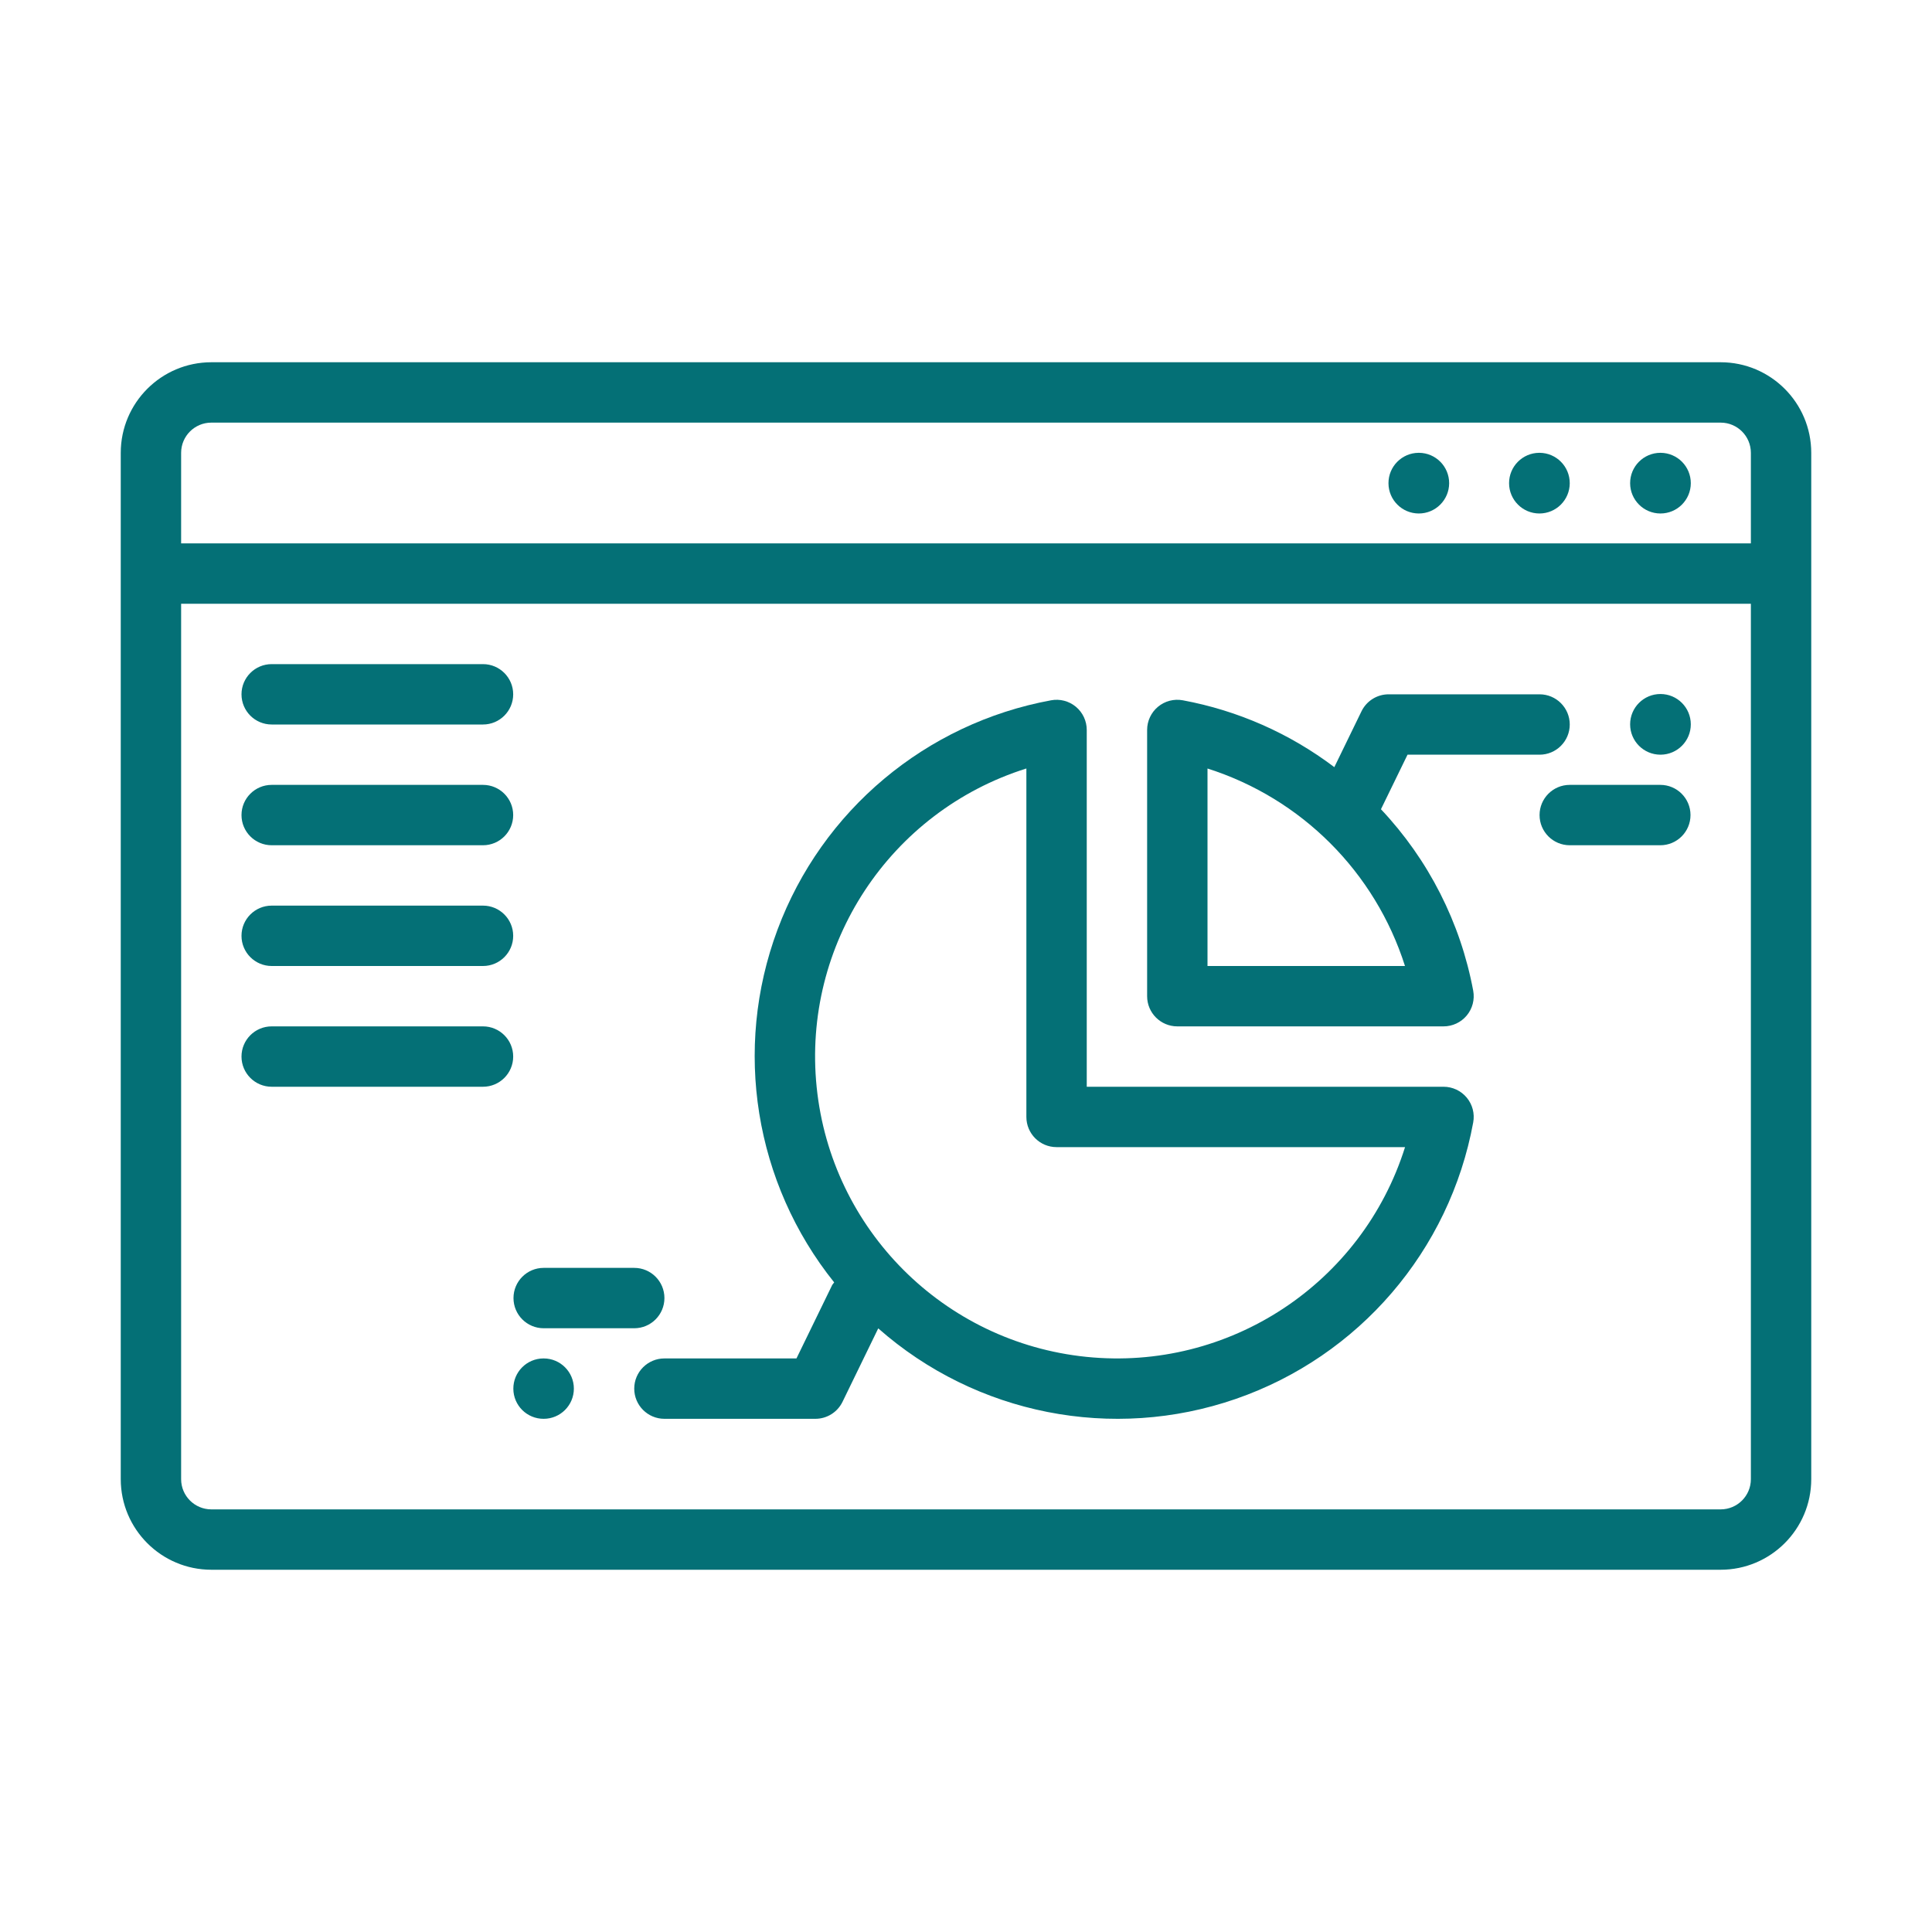
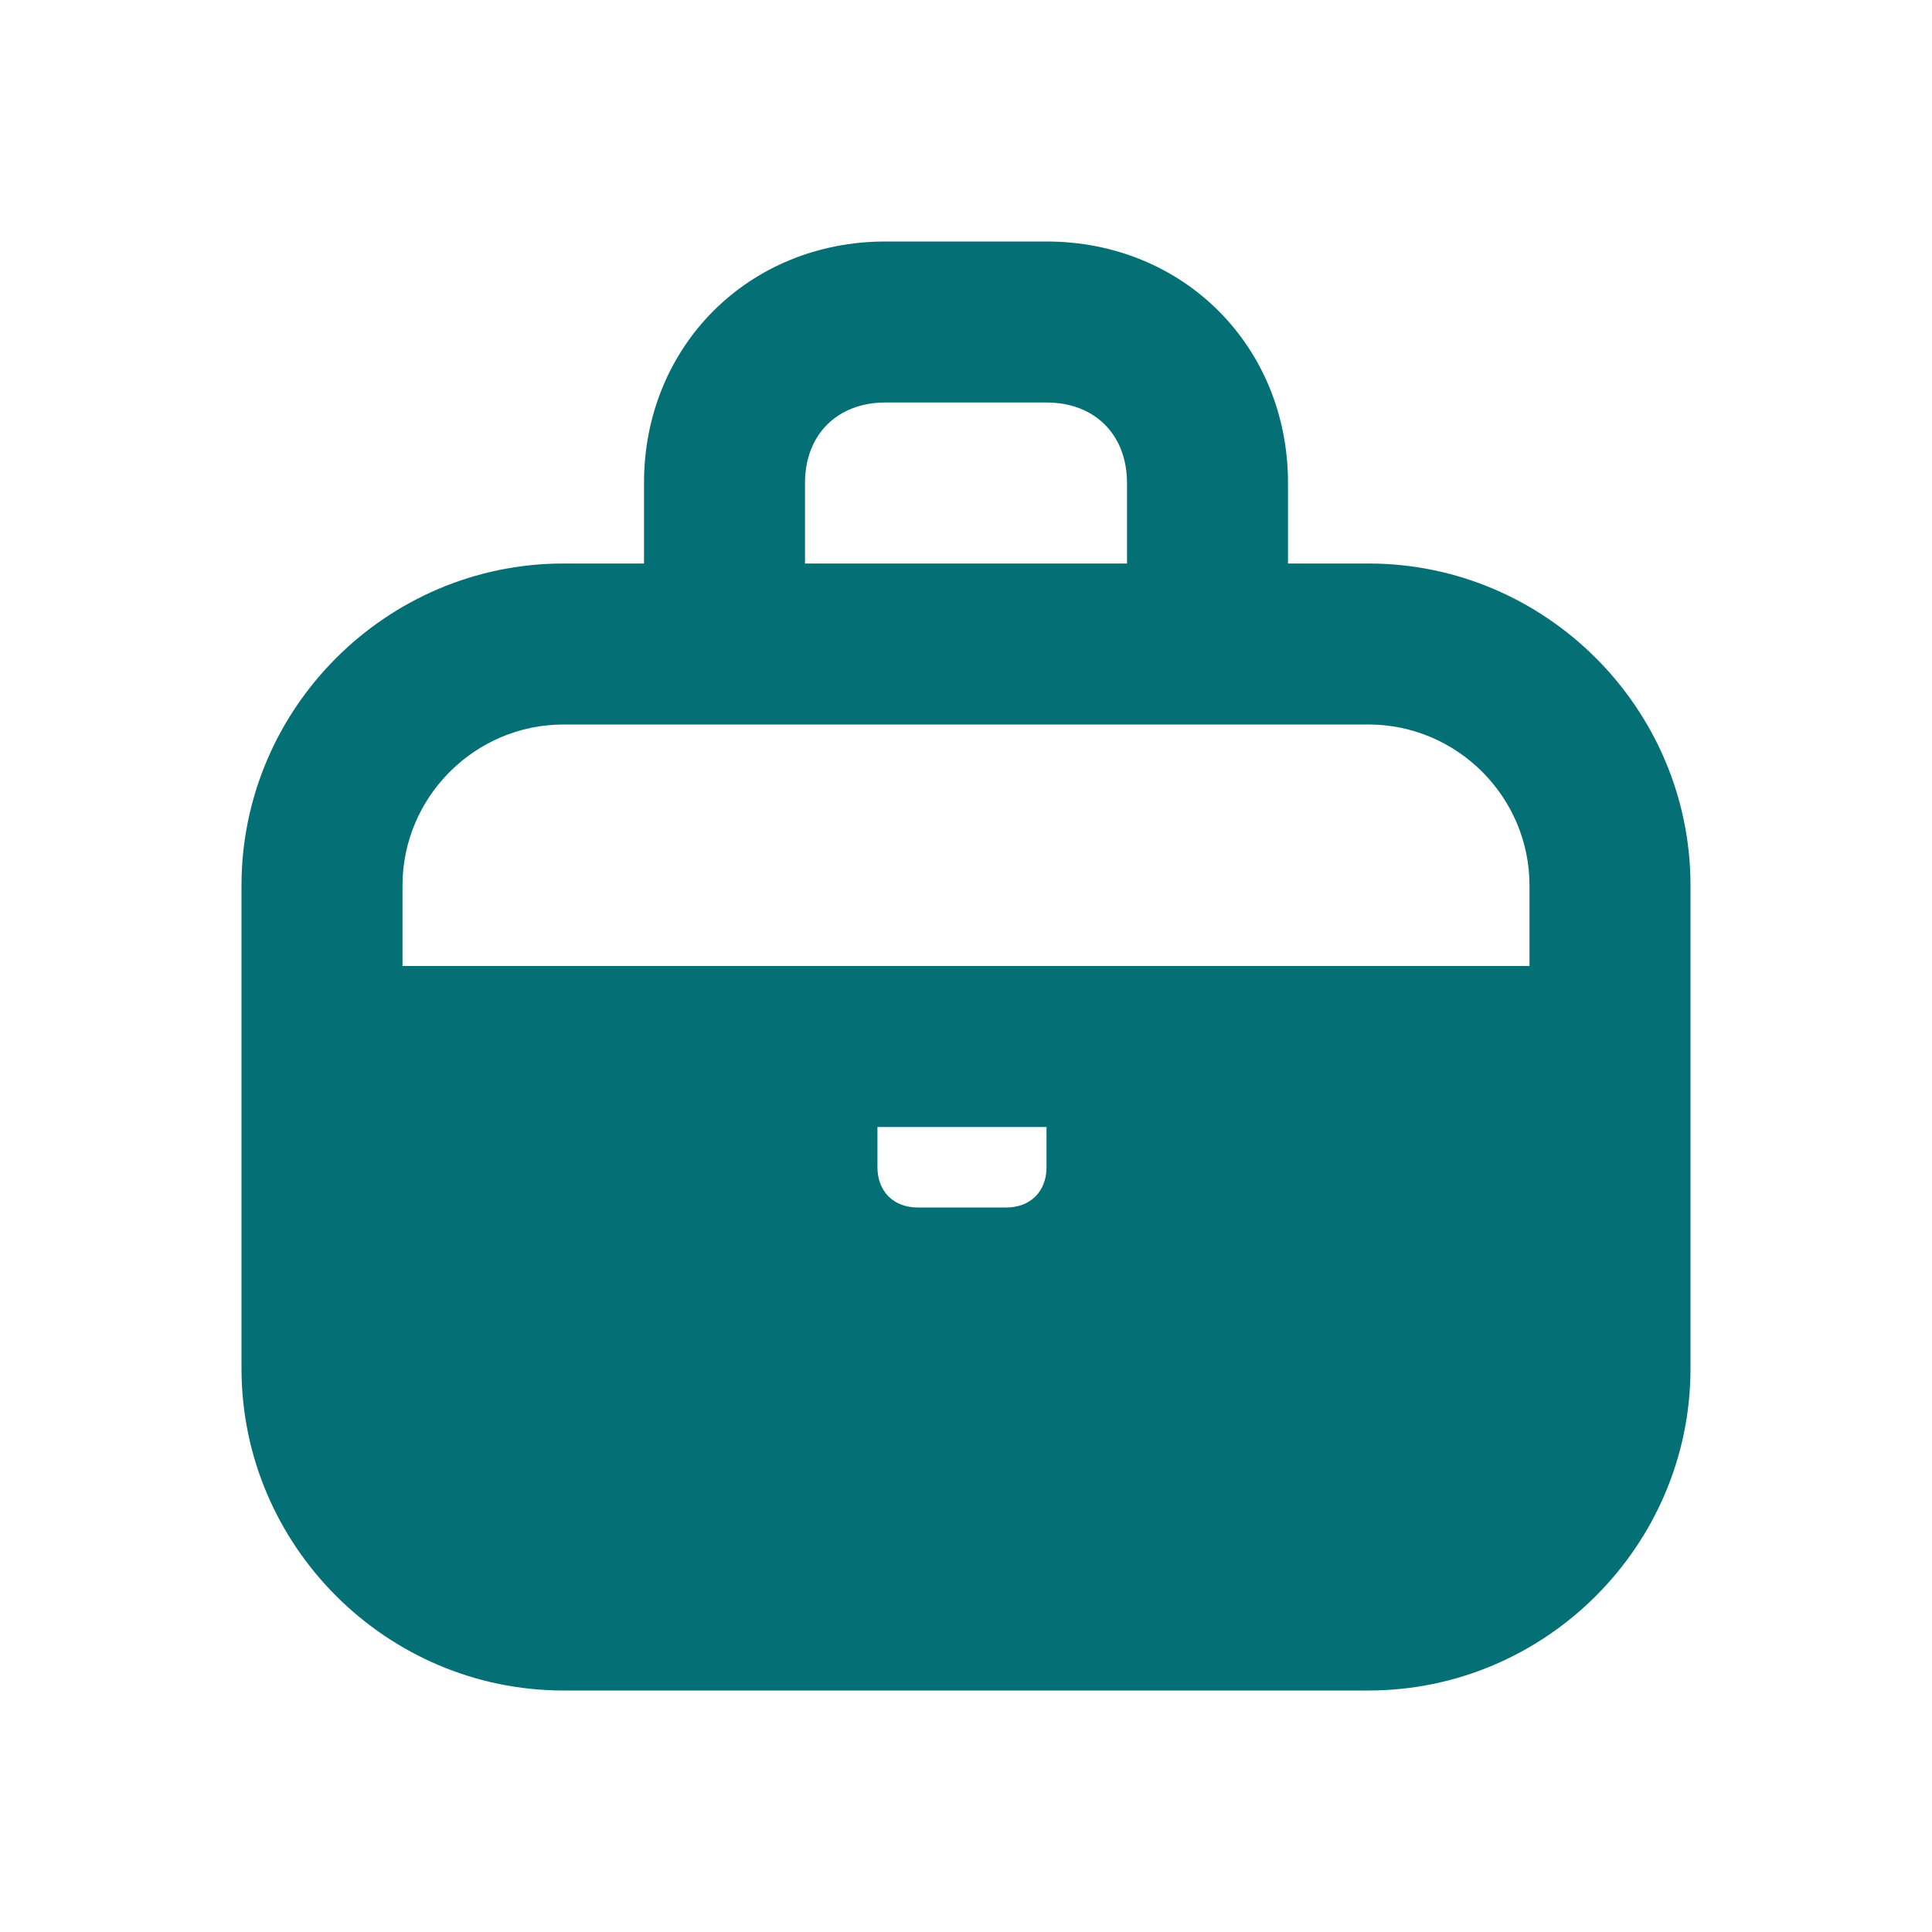
- <svg xmlns="http://www.w3.org/2000/svg" viewBox="0 0 64 64" id="Dashboard">
-   <path d="M57,12H7a3.003,3.003,0,0,0-3,3V49a3.003,3.003,0,0,0,3,3H57a3.003,3.003,0,0,0,3-3V15A3.003,3.003,0,0,0,57,12ZM6,15a1.001,1.001,0,0,1,1-1H57a1.001,1.001,0,0,1,1,1v3H6ZM58,49a1.001,1.001,0,0,1-1,1H7a1.001,1.001,0,0,1-1-1V20H58Z" fill="#047076" class="color000000 svgShape" />
-   <path d="M55.01 15H55a1.005 1.005 0 1 0 .01 0zM51 15h-.01A1.005 1.005 0 1 0 51 15zM47.005 15h-.01a1.005 1.005 0 1 0 .01 0zM9 24h7a1 1 0 0 0 0-2H9a1 1 0 0 0 0 2zM9 28h7a1 1 0 0 0 0-2H9a1 1 0 0 0 0 2zM9 32h7a1 1 0 0 0 0-2H9a1 1 0 0 0 0 2zM9 36h7a1 1 0 0 0 0-2H9a1 1 0 0 0 0 2zM39 34h8.819a.999.999 0 0 0 .983-1.181 11.956 11.956 0 0 0-3.056-6.012L46.626 25H51a1 1 0 0 0 0-2H46a1 1 0 0 0-.899.563l-.9 1.85a11.916 11.916 0 0 0-5.02-2.215A.999.999 0 0 0 38 24.181V33A1 1 0 0 0 39 34zm1-8.542A10.066 10.066 0 0 1 46.542 32H40zM55 25h.01A1.005 1.005 0 1 0 55 25z" fill="#047076" class="color000000 svgShape" />
-   <path d="M55 26H52a1 1 0 0 0 0 2h3a1 1 0 0 0 0-2zM27.57 42.563L26.384 45H22.01a1 1 0 0 0 0 2h5a1 1 0 0 0 .899-.562l1.184-2.434a11.98 11.98 0 0 0 19.709-6.823A.999.999 0 0 0 47.819 36H36V24.181a.999.999 0 0 0-1.181-.983 11.985 11.985 0 0 0-7.186 19.283A.926.926 0 0 0 27.57 42.563zM34 25.457V37a1 1 0 0 0 1 1H46.544A10.002 10.002 0 1 1 34 25.457zM18.01 47a1 1 0 0 0 0-2H18a1 1 0 0 0 .01 2z" fill="#047076" class="color000000 svgShape" />
-   <path d="M18.01,44h3a1,1,0,0,0,0-2h-3a1,1,0,0,0,0,2Z" fill="#047076" class="color000000 svgShape" />
+ <svg xmlns="http://www.w3.org/2000/svg" enable-background="new 0 0 24 24" viewBox="0 0 24 24" id="dashboard">
+   <path d="M17,7h-1V6c0-1.7-1.3-3-3-3h-2C9.3,3,8,4.3,8,6v1H7c-2.2,0-4,1.8-4,4v2v4c0,2.2,1.8,4,4,4h10c2.2,0,4-1.8,4-4v-4v-2   C21,8.8,19.2,7,17,7z M13,14v0.5c0,0.3-0.2,0.5-0.5,0.5h-1.1c-0.3,0-0.5-0.2-0.5-0.5V14H13z M10,6c0-0.6,0.4-1,1-1h2   c0.6,0,1,0.4,1,1v1h-4V6z M5,11c0-1.1,0.9-2,2-2h2h6h2c1.1,0,2,0.9,2,2v1h-5h-4H5V11z" fill="#047076" class="color000000 svgShape" />
</svg>
